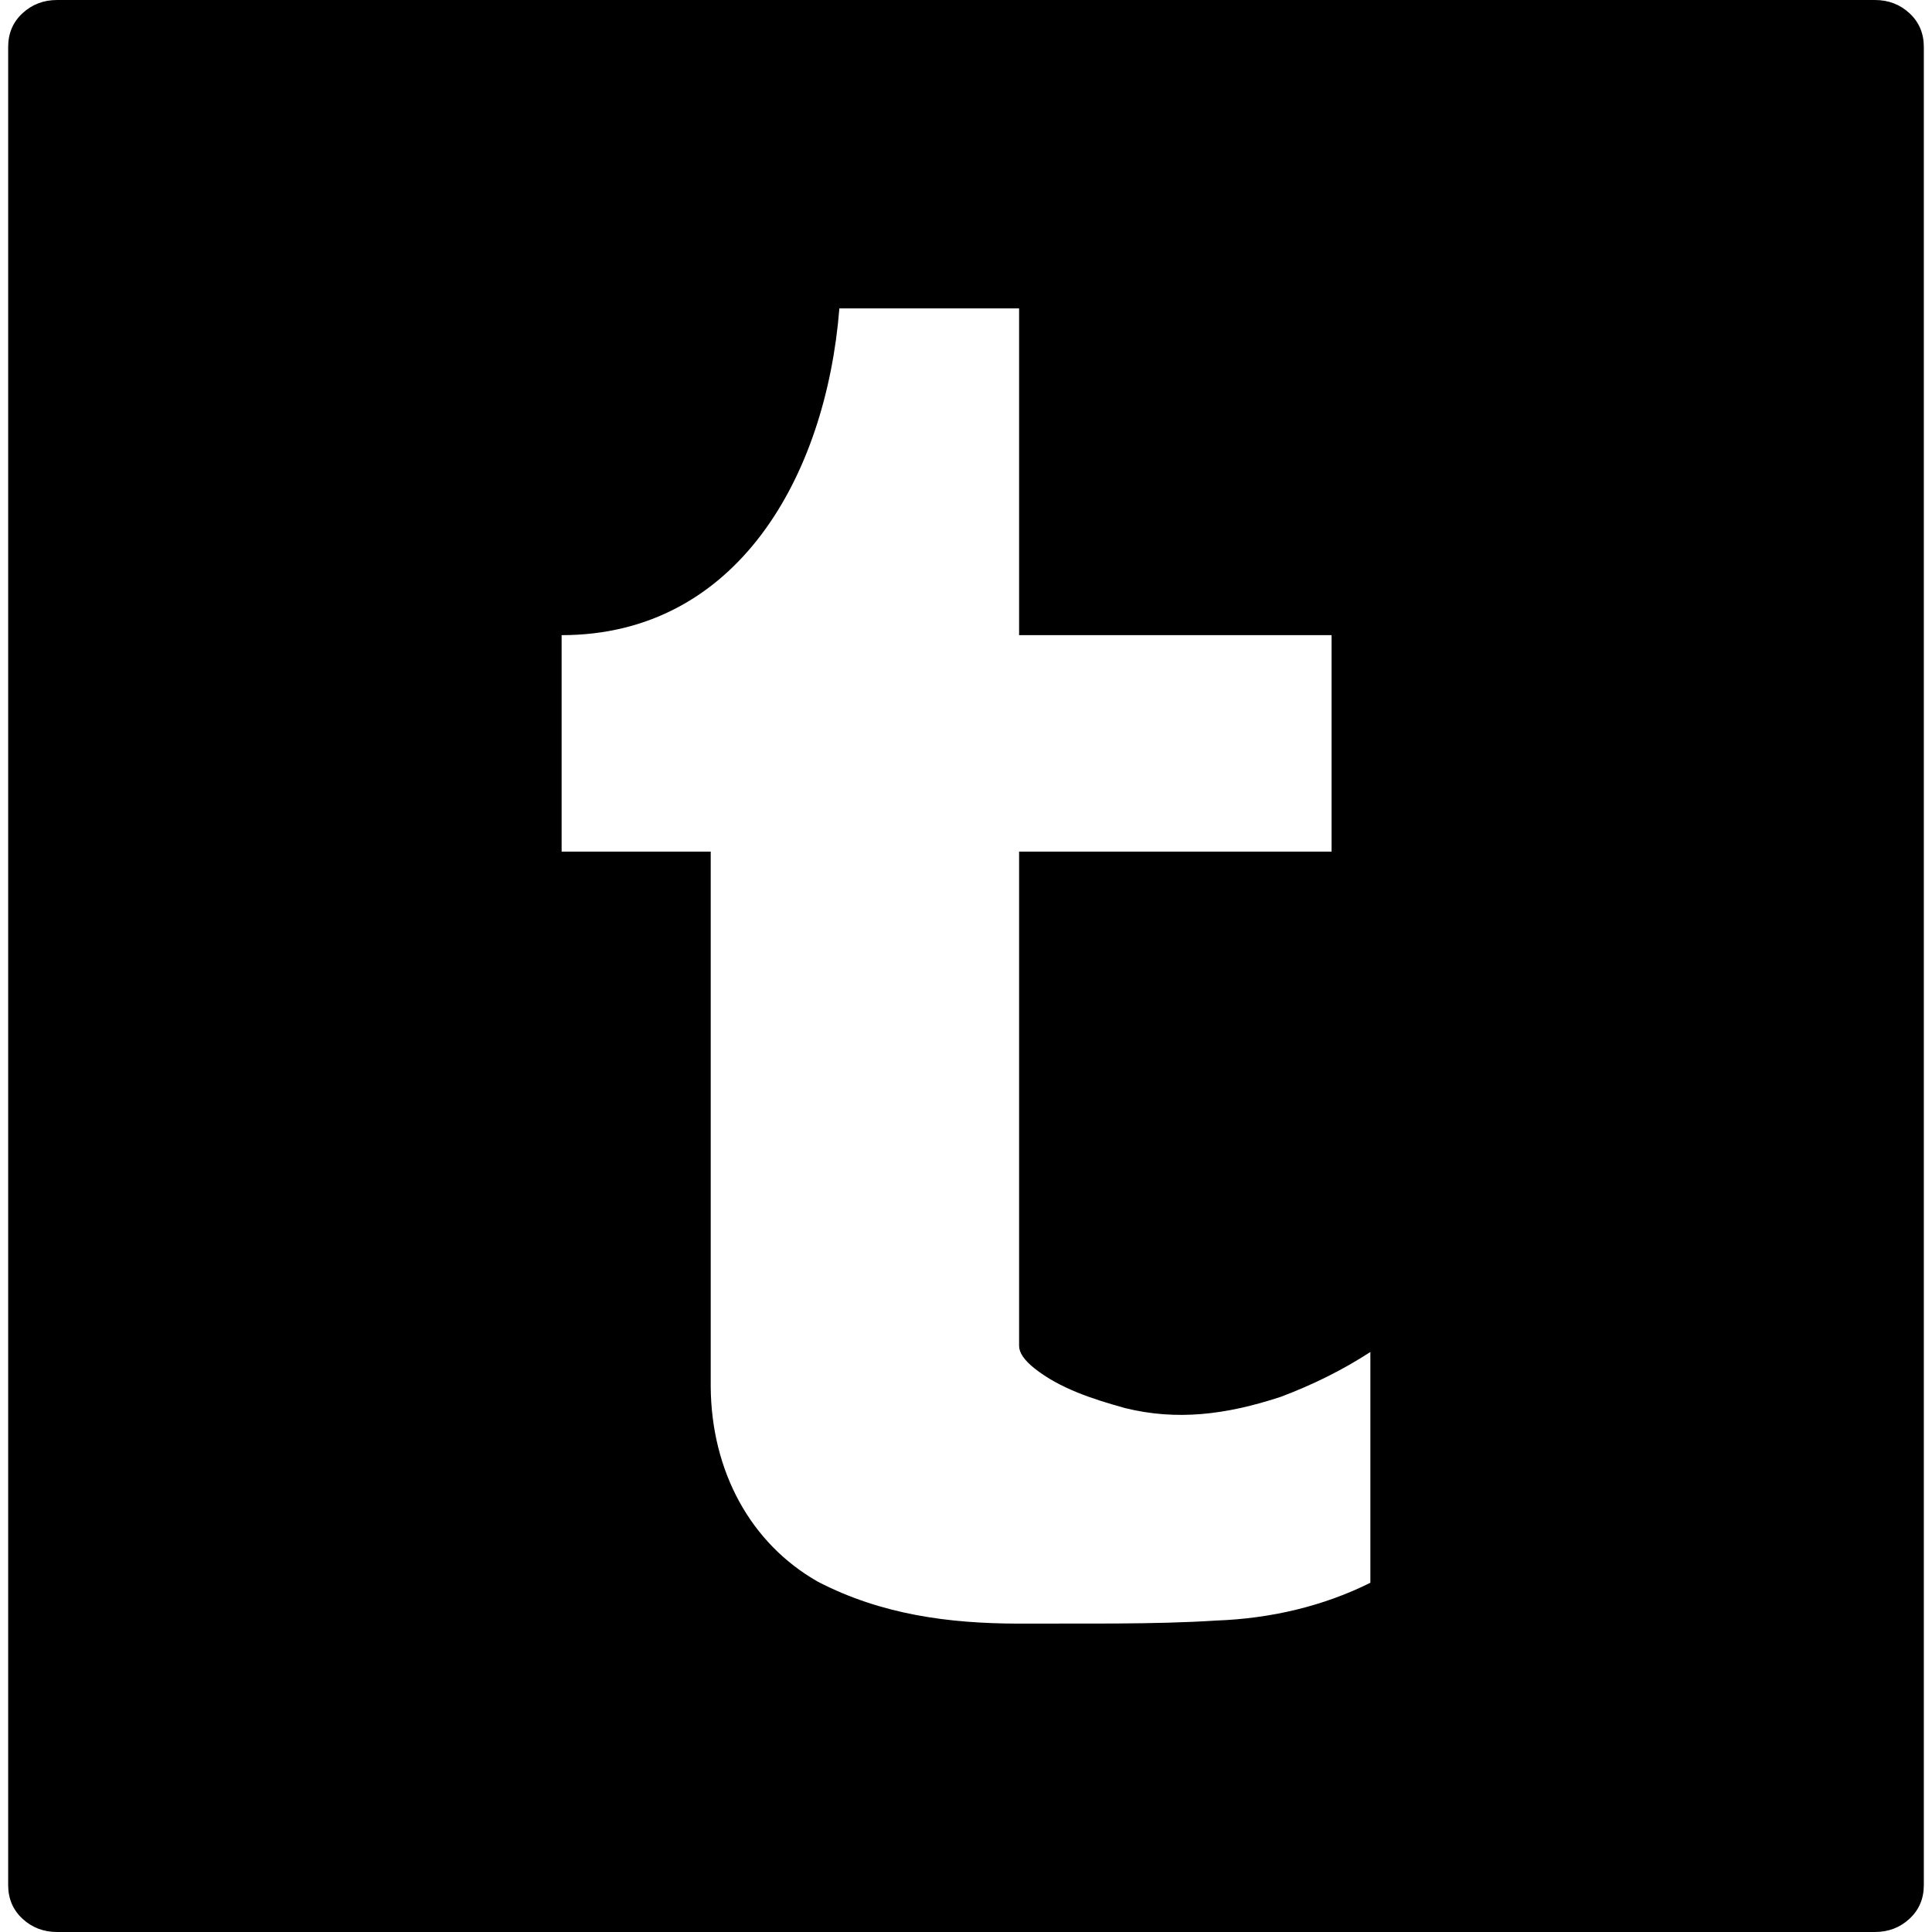
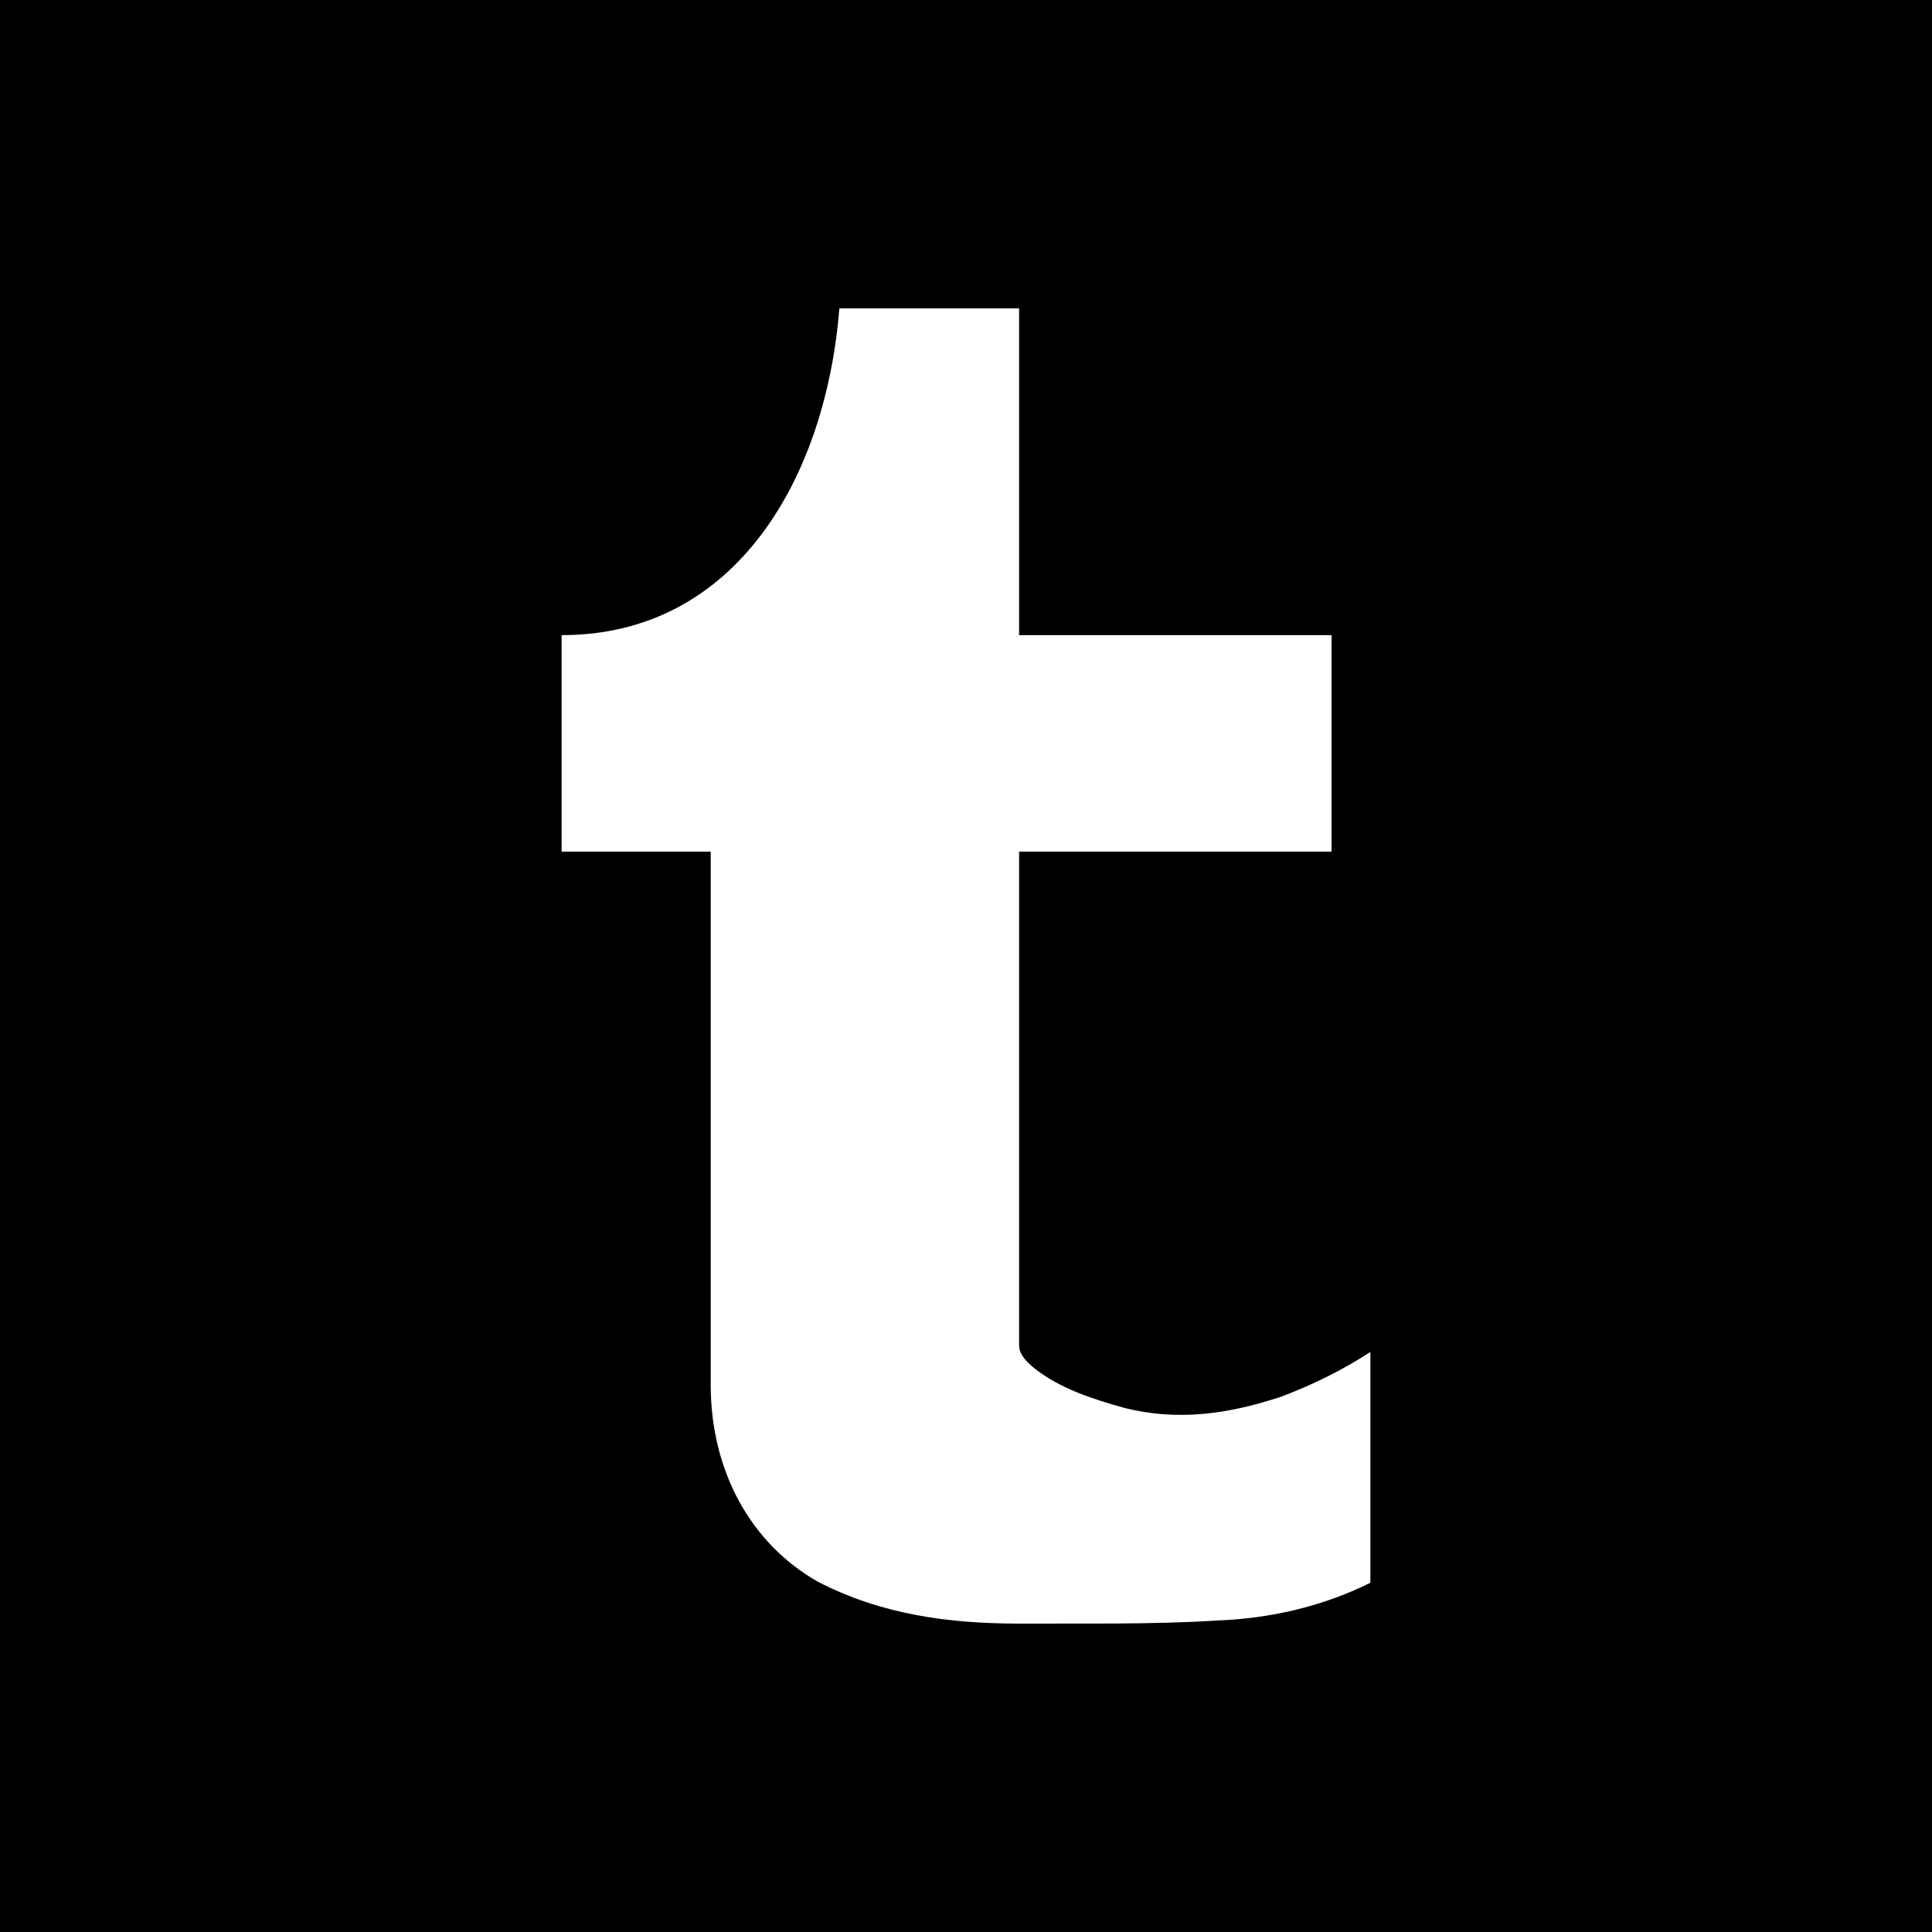
<svg xmlns="http://www.w3.org/2000/svg" width="512" height="512" id="svg2" version="1.0">
  <defs id="defs4" />
  <g id="layer1" transform="translate(-374.2178,-62.23637)">
-     <path style="fill:currentColor" d="m 884.053,74.685 0,487.104 c 0,3.608 -1.263,6.585 -3.789,8.93 -2.526,2.345 -5.592,3.518 -9.201,3.518 l -481.691,0 c -3.608,0 -6.675,-1.173 -9.201,-3.518 -2.526,-2.345 -3.789,-5.322 -3.789,-8.93 l 0,-487.104 c 0,-3.608 1.263,-6.585 3.789,-8.93 2.526,-2.345 5.593,-3.518 9.201,-3.518 l 481.691,0 c 3.616,0 6.683,1.173 9.201,3.518 2.526,2.345 3.789,5.322 3.789,8.93 z M 672.433,435.412 c -8.7,-2.425 -17.279,-5.182 -24.085,-10.554 -2.706,-2.165 -4.059,-4.15 -4.059,-5.953 0,-43.659 0,-87.318 0,-130.977 l 82.808,0 c 0,-19.123 0,-38.247 0,-57.37 l -82.808,0 0,-86.596 -47.628,0 c -3.551,44.458 -27.105,86.596 -73.607,86.596 l 0,57.37 39.51,0 c 0,47.267 0,94.534 0,141.801 0.163,22.3 10.459,41.487 28.414,51.687 16.994,8.797 34.9,11.036 52.77,11.095 17.514,-0.085 36.152,0.263 52.77,-0.812 14.55,-0.522 28.497,-3.852 40.863,-10.013 l 0,-61.159 0,-0.541 0,0.541 c -7.216,4.691 -15.154,8.66 -23.814,11.907 -14.526,4.763 -27.493,6.326 -41.133,2.977 z" id="path7195" />
+     <path style="fill:currentColor" d="m 886.218,62.236 0,512 -512,0 0,-512 z M 672.433,435.412 c -8.7,-2.425 -17.279,-5.182 -24.085,-10.554 -2.706,-2.165 -4.059,-4.15 -4.059,-5.953 0,-43.659 0,-87.318 0,-130.977 l 82.808,0 c 0,-19.123 0,-38.247 0,-57.37 l -82.808,0 0,-86.596 -47.628,0 c -3.551,44.458 -27.105,86.596 -73.607,86.596 l 0,57.37 39.51,0 c 0,47.267 0,94.534 0,141.801 0.163,22.3 10.459,41.487 28.414,51.687 16.994,8.797 34.9,11.036 52.77,11.095 17.514,-0.085 36.152,0.263 52.77,-0.812 14.55,-0.522 28.497,-3.852 40.863,-10.013 l 0,-61.159 0,-0.541 0,0.541 c -7.216,4.691 -15.154,8.66 -23.814,11.907 -14.526,4.763 -27.493,6.326 -41.133,2.977 z" id="path7195" />
  </g>
</svg>
